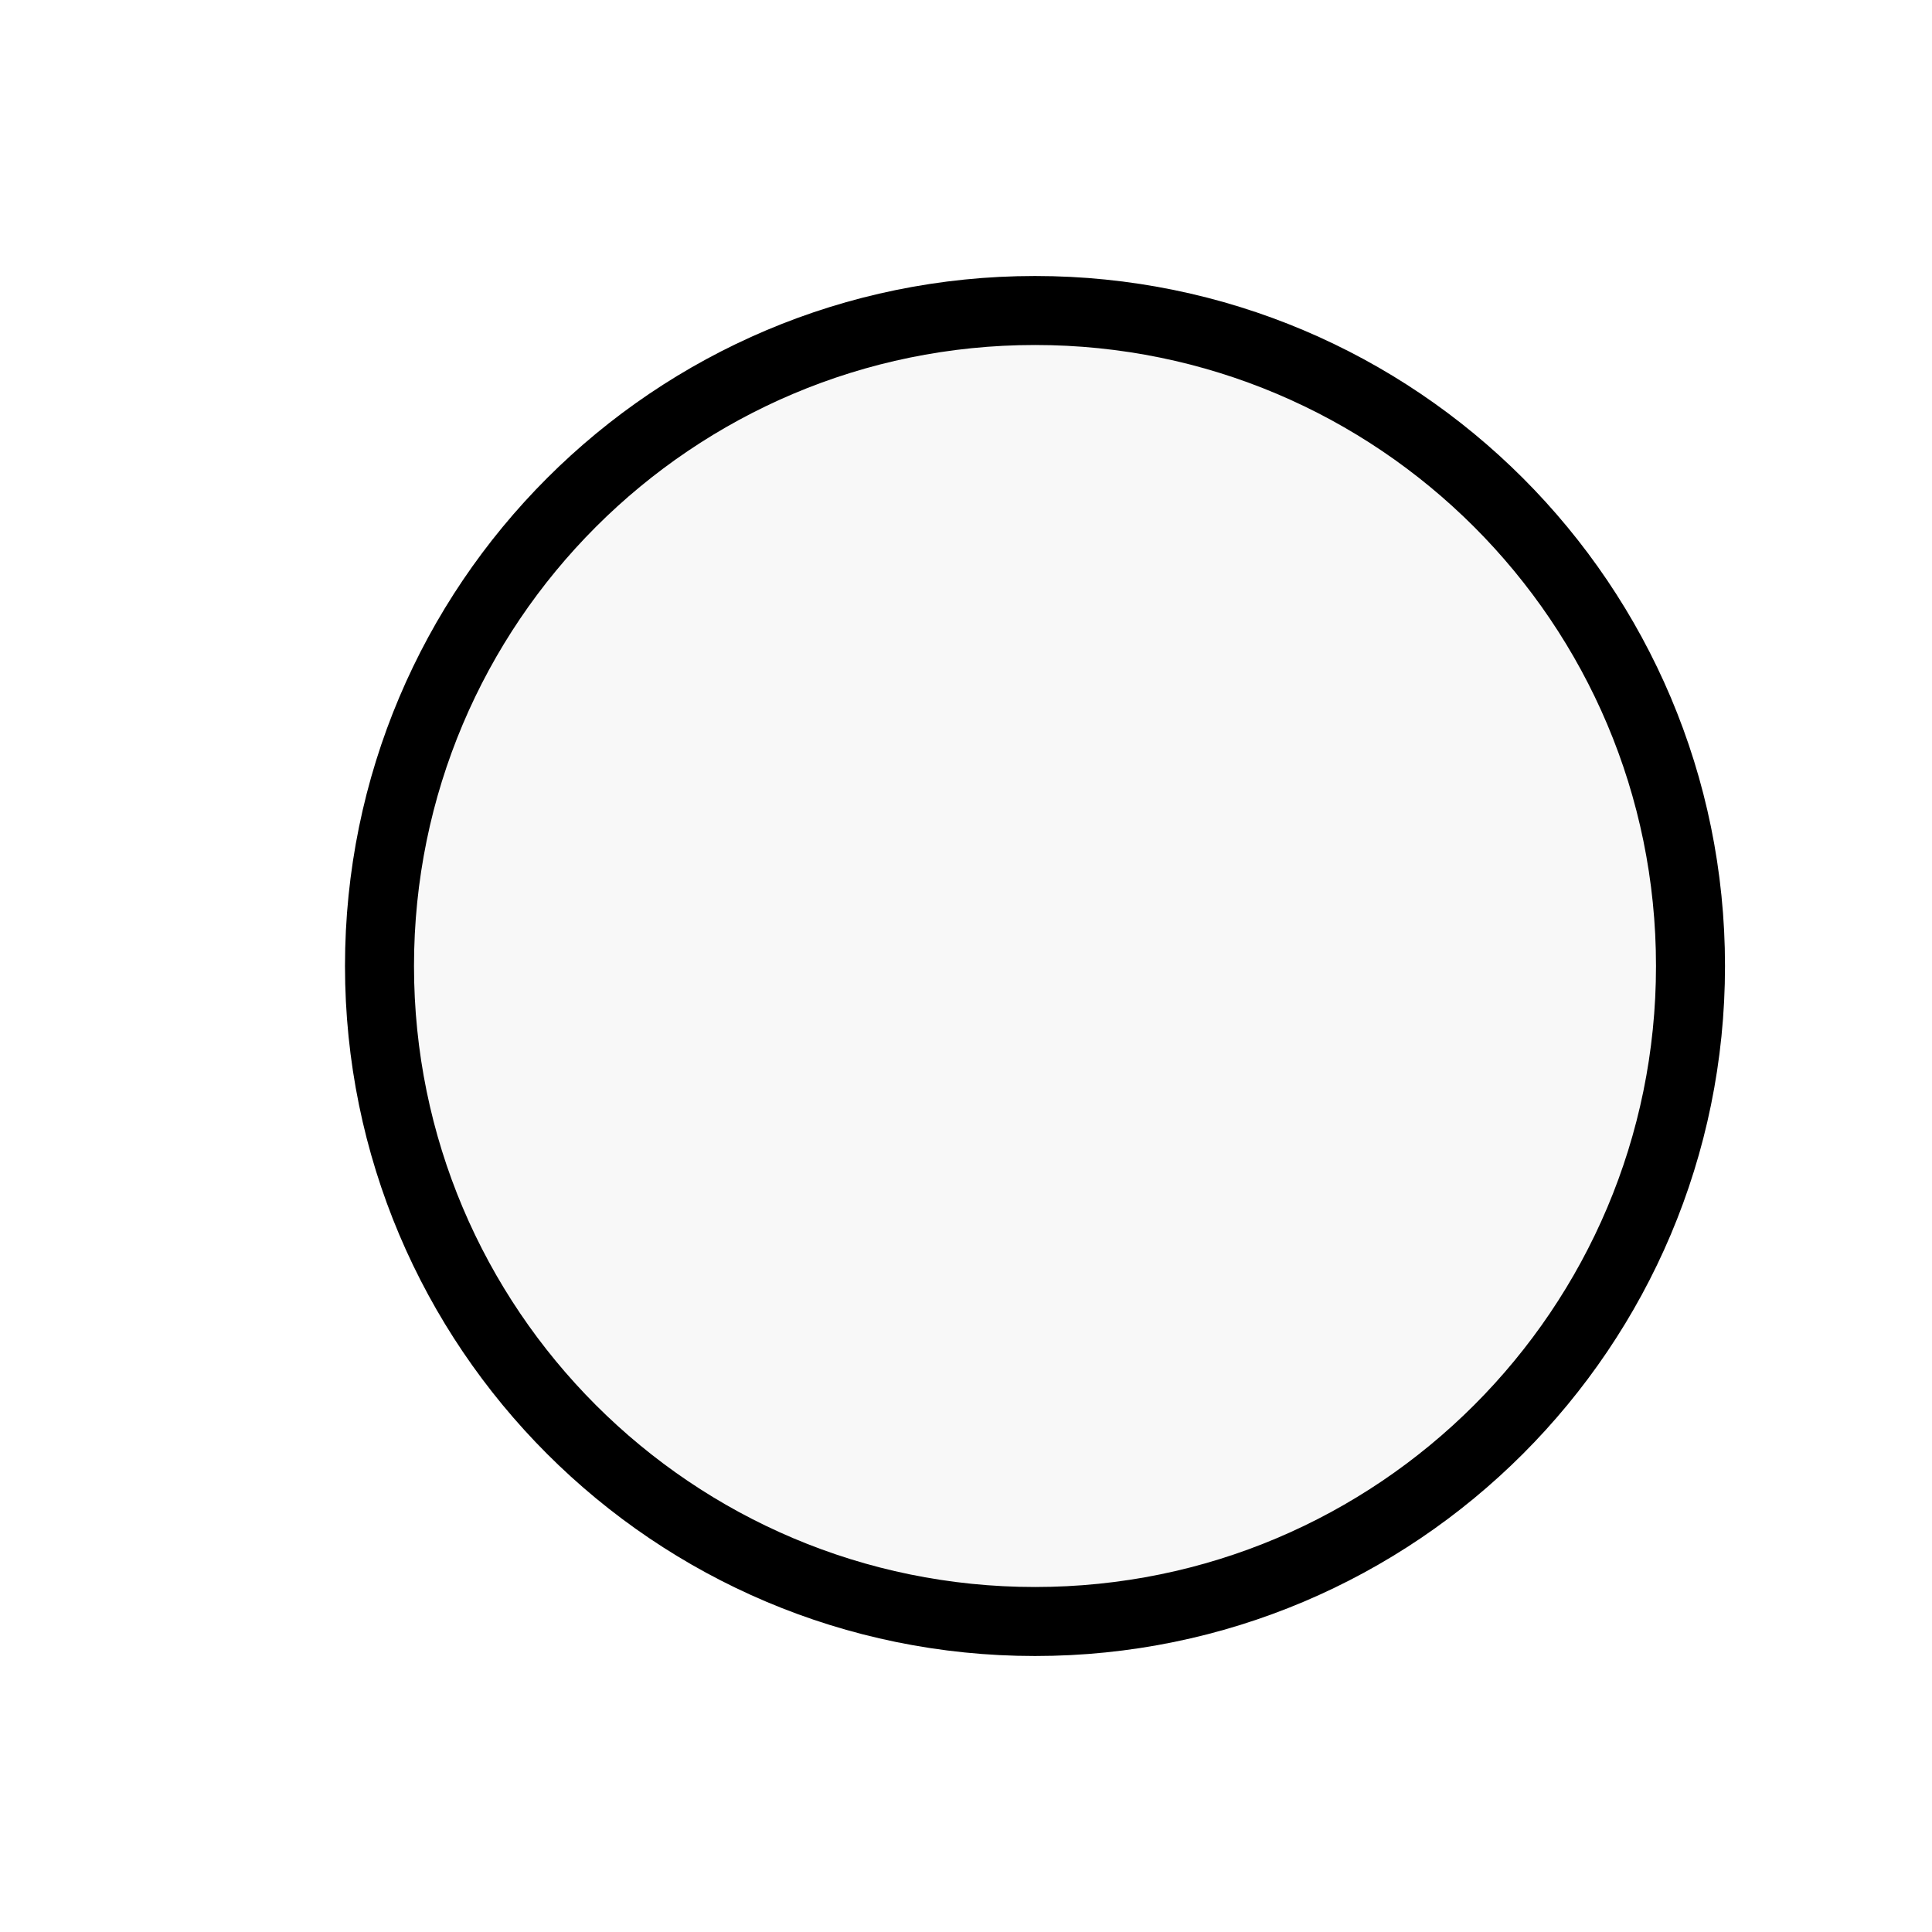
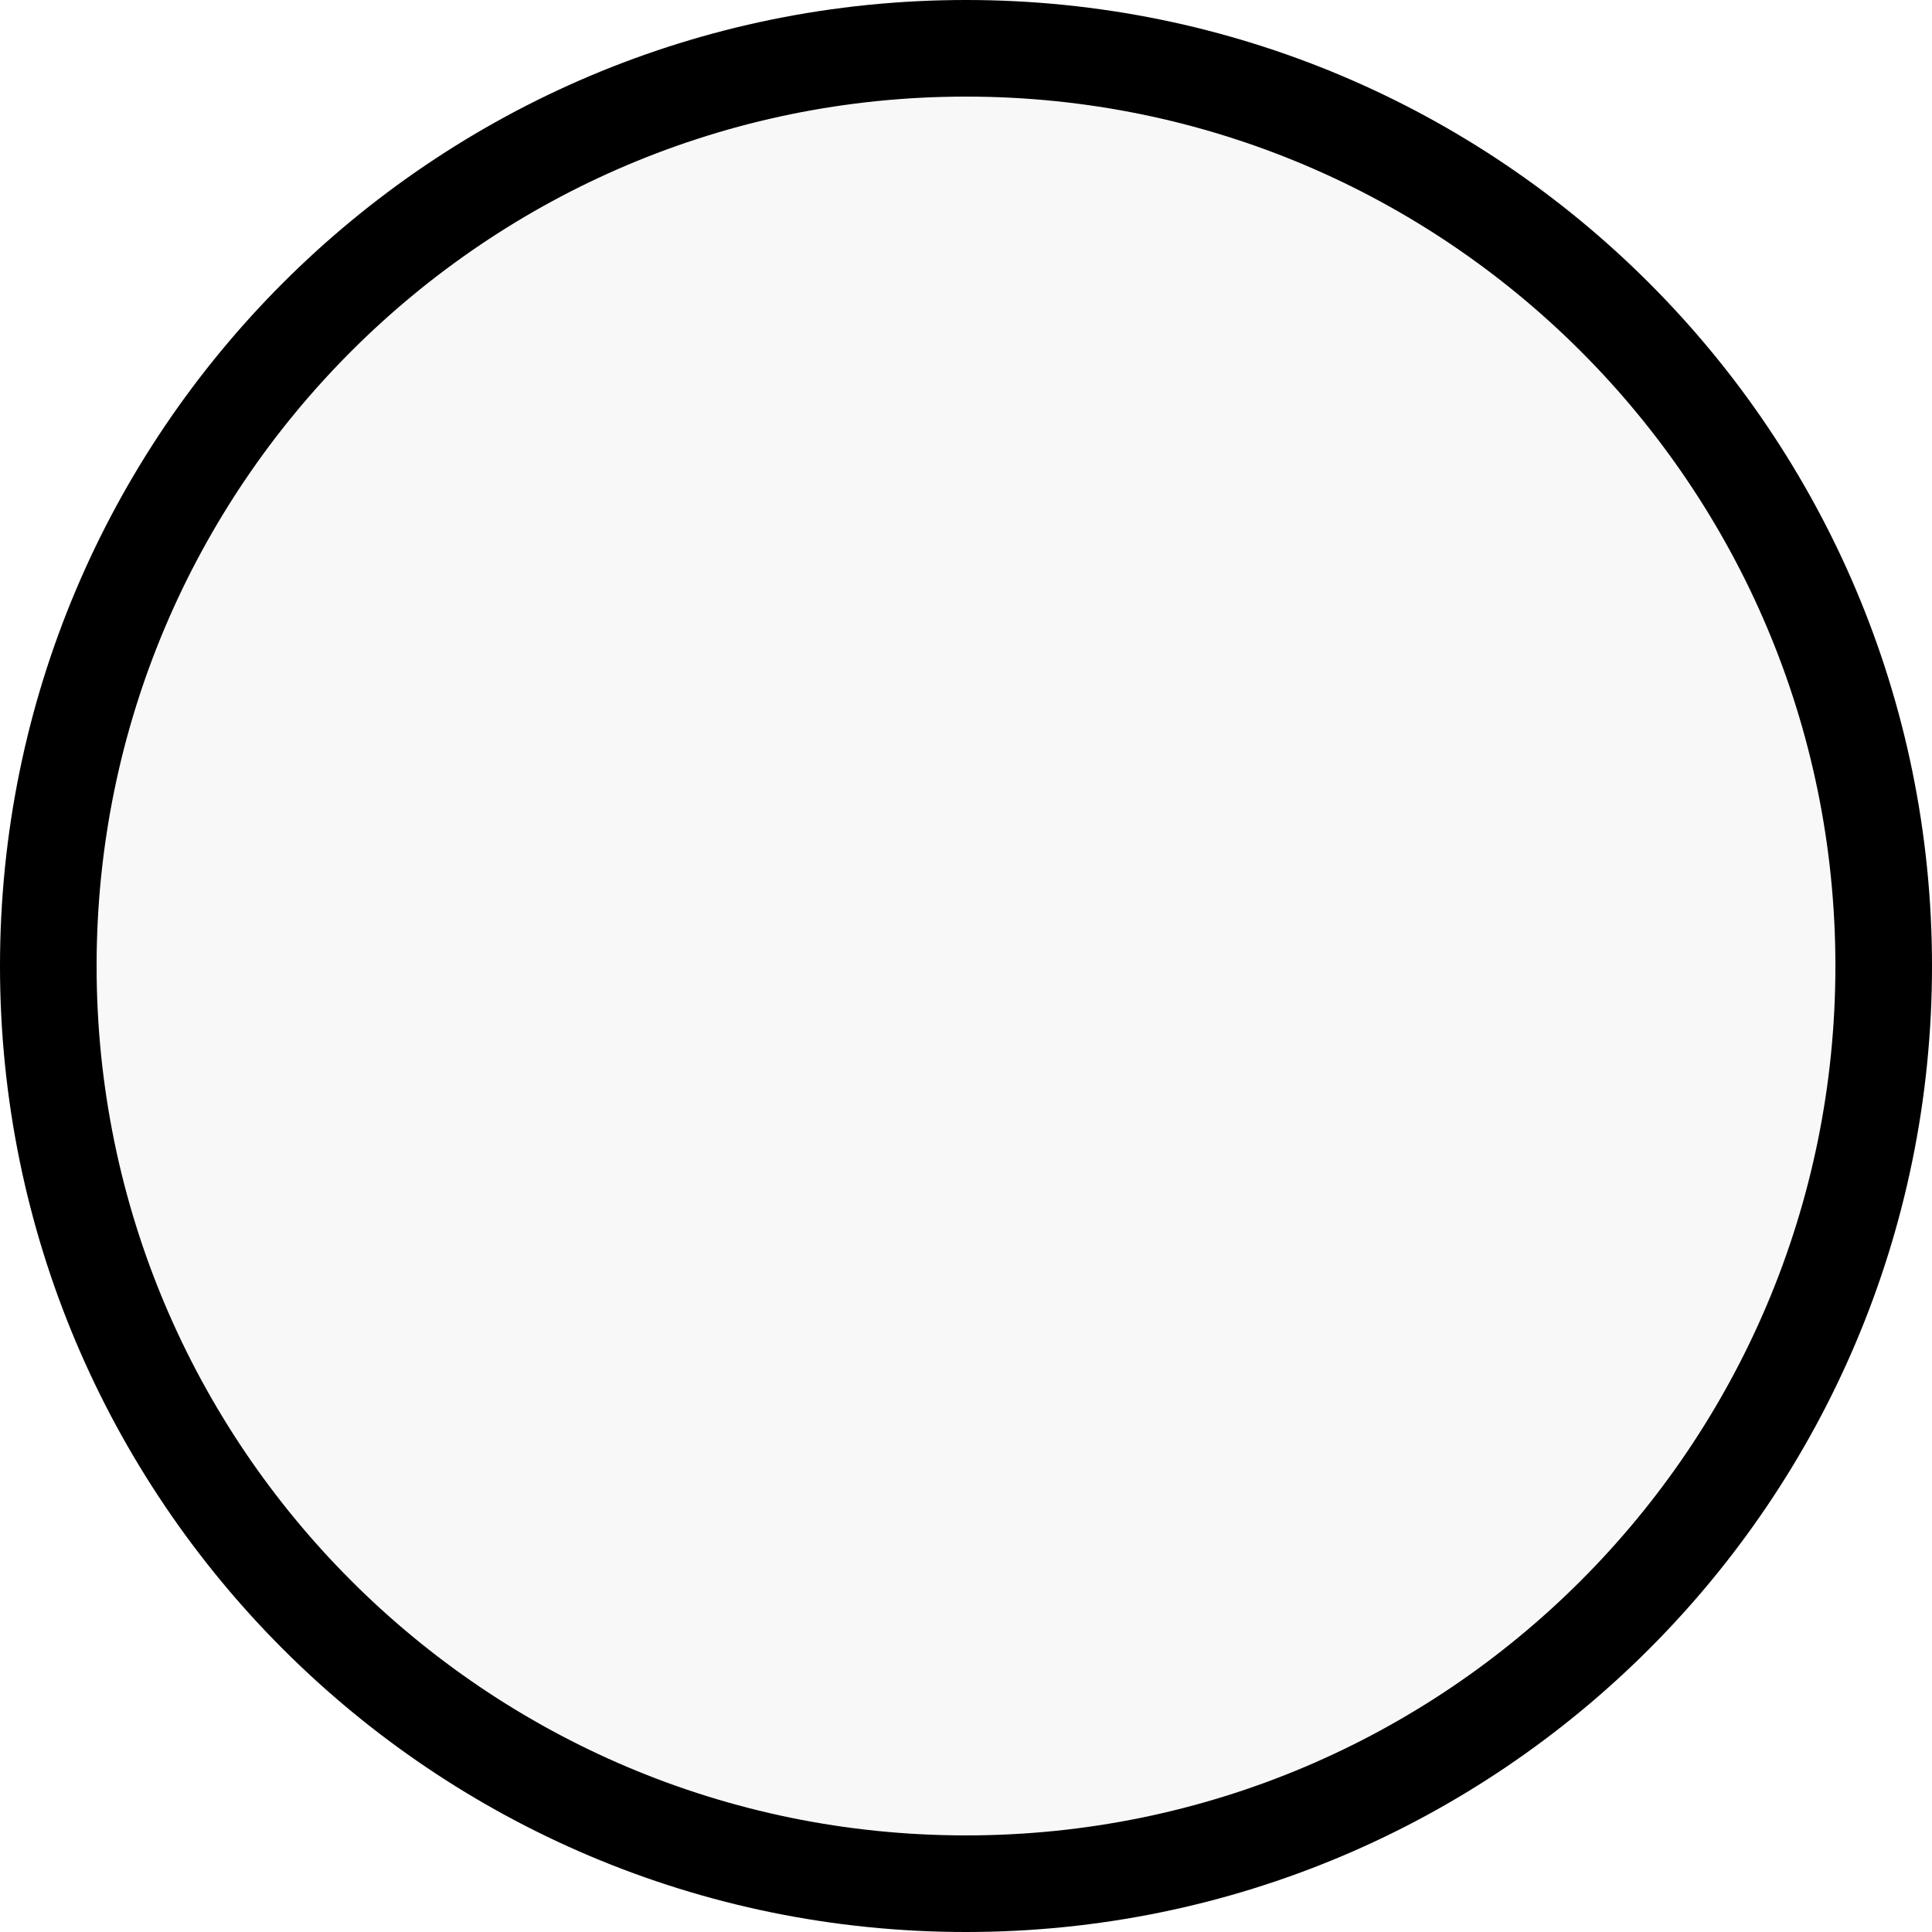
- <svg xmlns="http://www.w3.org/2000/svg" width="40" height="40" viewBox="0 0 28 28" fill="none">
+ <svg xmlns="http://www.w3.org/2000/svg" width="40" height="40" viewBox="0 0 20 20" fill="none">
  <g filter="url(#filter0_d_5_17)">
-     <circle cx="15" cy="14" r="10" fill="#F8F8F8" />
-     <circle cx="15" cy="14" r="9.5" stroke="black" />
-     <text cx="10" cy="10">Hello</text>
+     <circle cx="10" cy="10" r="10" fill="#F8F8F8" />
+     <circle cx="10" cy="10" r="9.5" stroke="black" />
  </g>
  <defs>
-     <filter id="filter0_d_5_17" x="0" y="0" width="28" height="28" filterUnits="userSpaceOnUse" color-interpolation-filters="sRGB">
+     <filter id="filter0_d_5_17" x="0" y="0" width="40" height="40" filterUnits="userSpaceOnUse" color-interpolation-filters="sRGB">
      <feFlood flood-opacity="0" result="BackgroundImageFix" />
      <feOffset dy="4" />
      <feGaussianBlur stdDeviation="2" />
      <feComposite in2="hardAlpha" operator="out" />
      <feColorMatrix type="matrix" values="0 0 0 0 0 0 0 0 0 0 0 0 0 0 0 0 0 0 0.25 0" />
      <feBlend mode="normal" in2="BackgroundImageFix" result="effect1_dropShadow_5_17" />
      <feBlend mode="normal" in="SourceGraphic" in2="effect1_dropShadow_5_17" result="shape" />
    </filter>
  </defs>
</svg>
